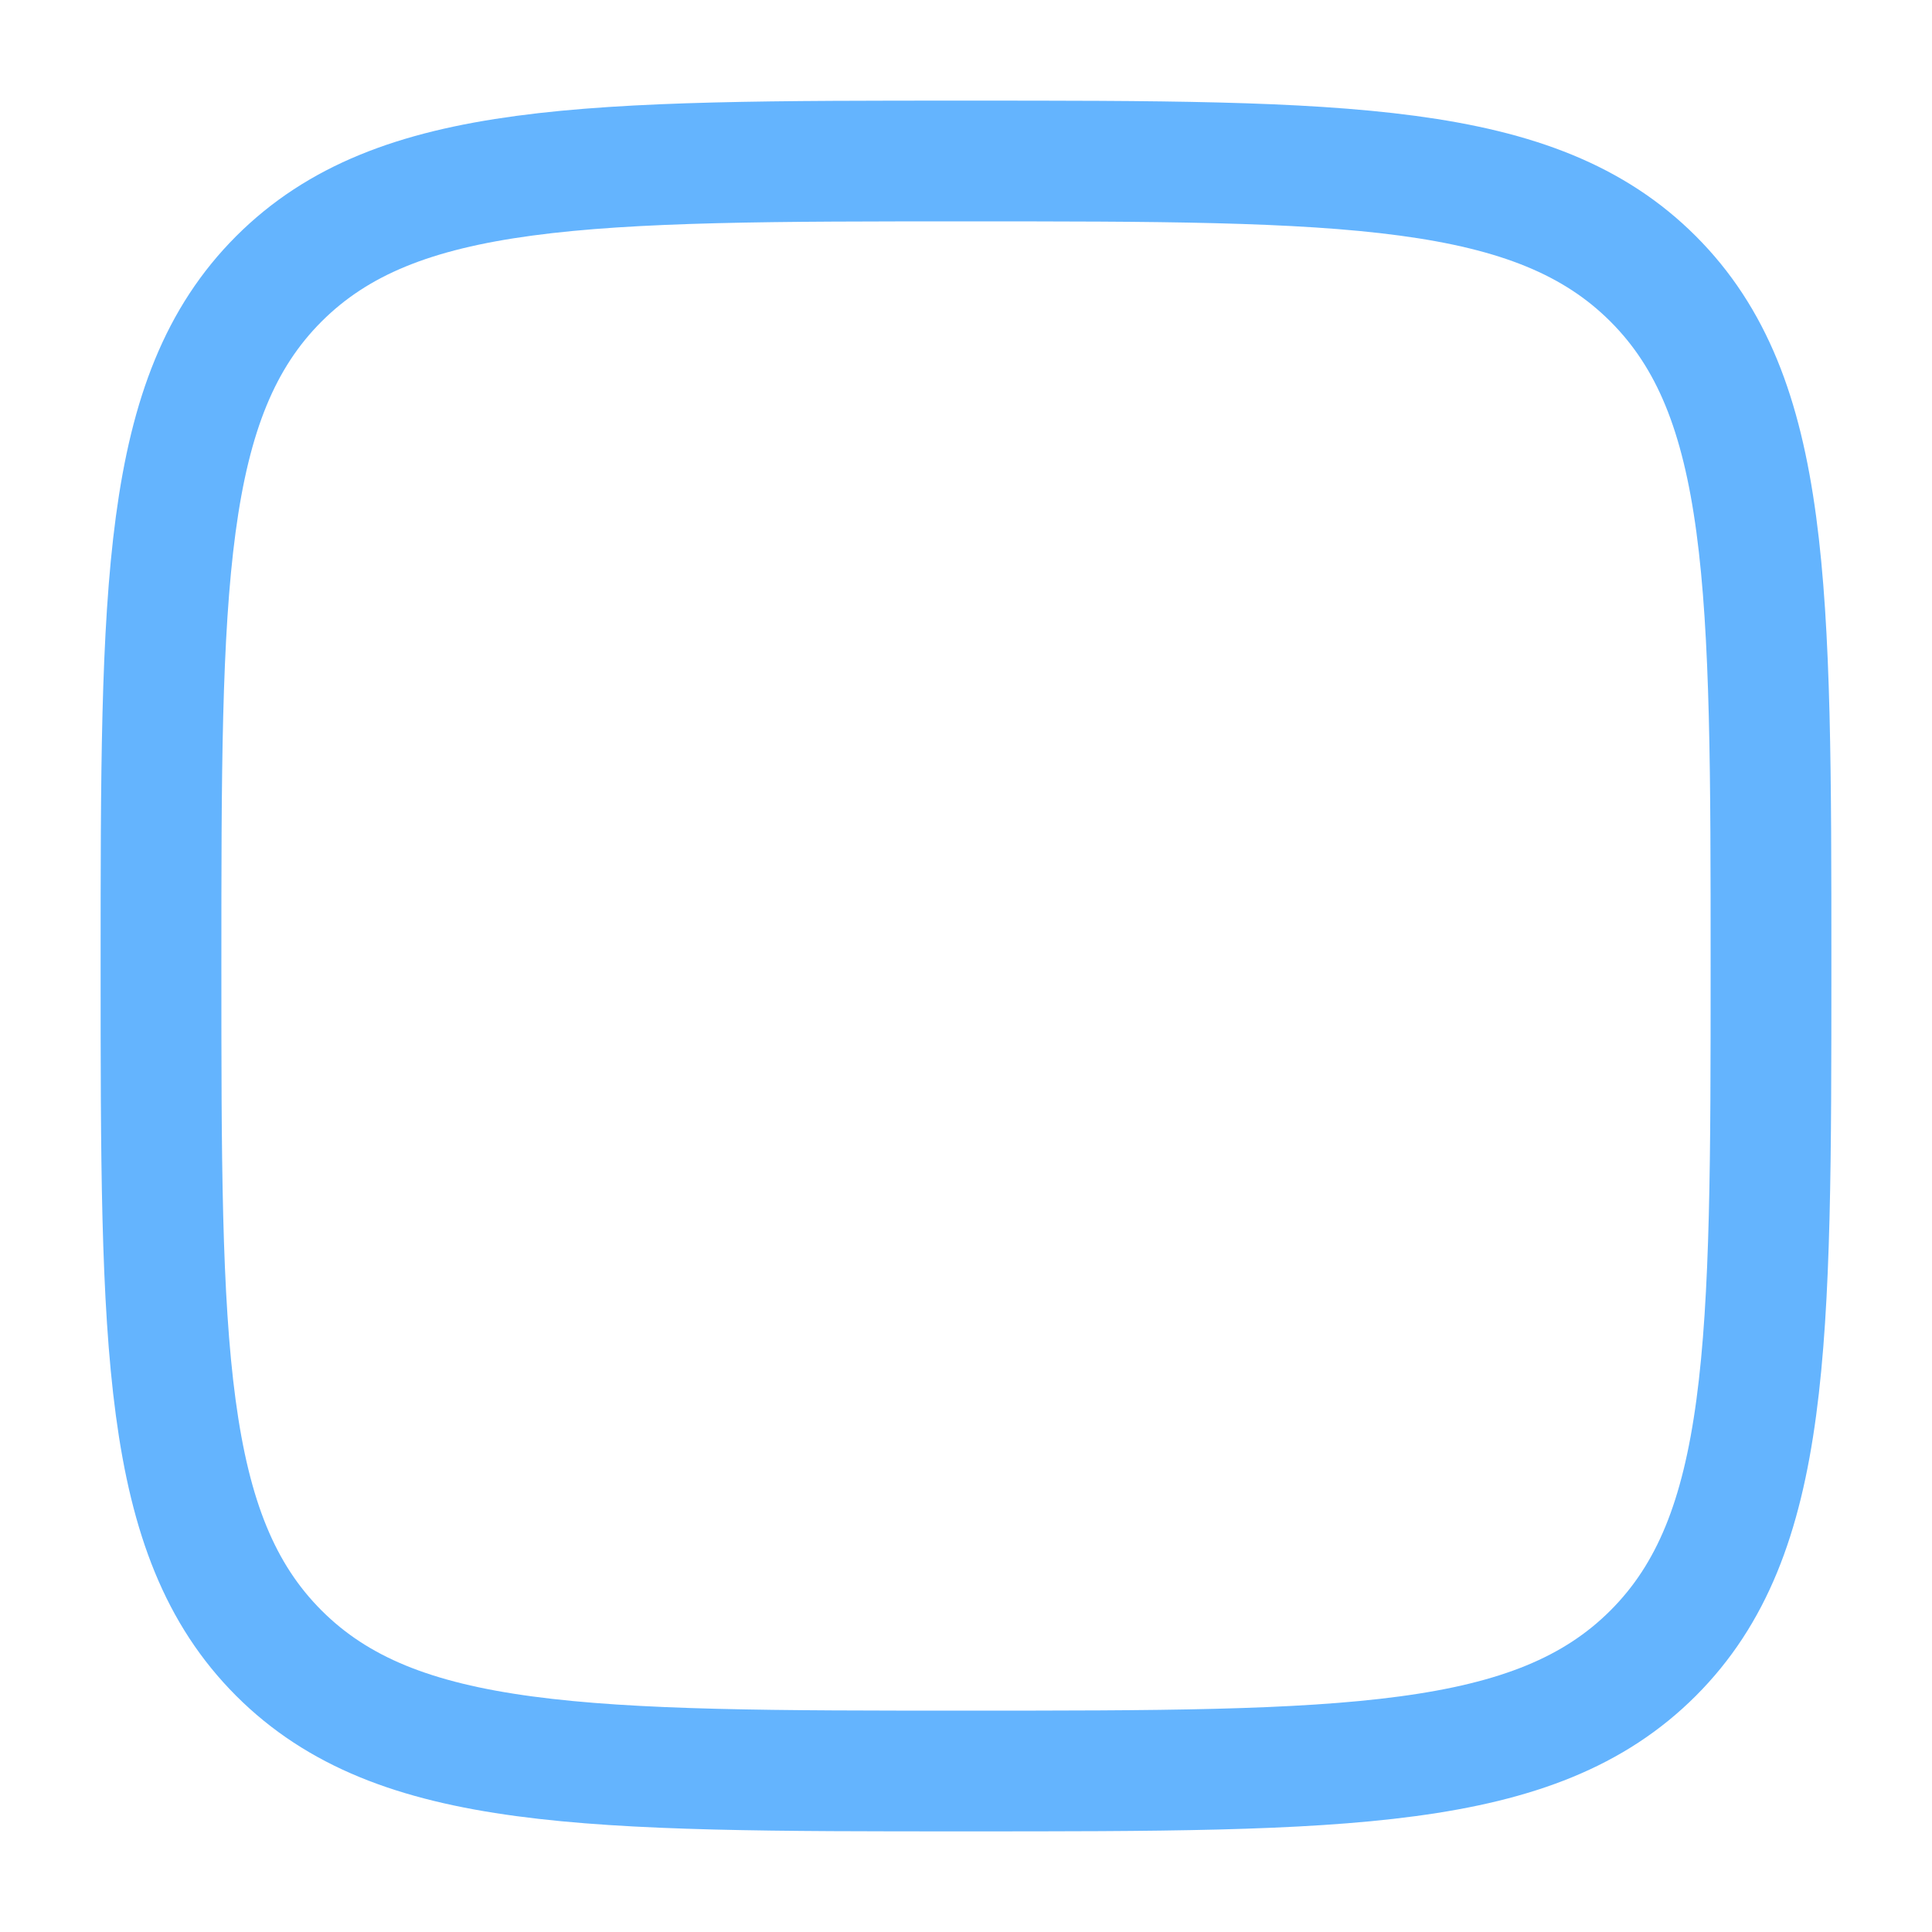
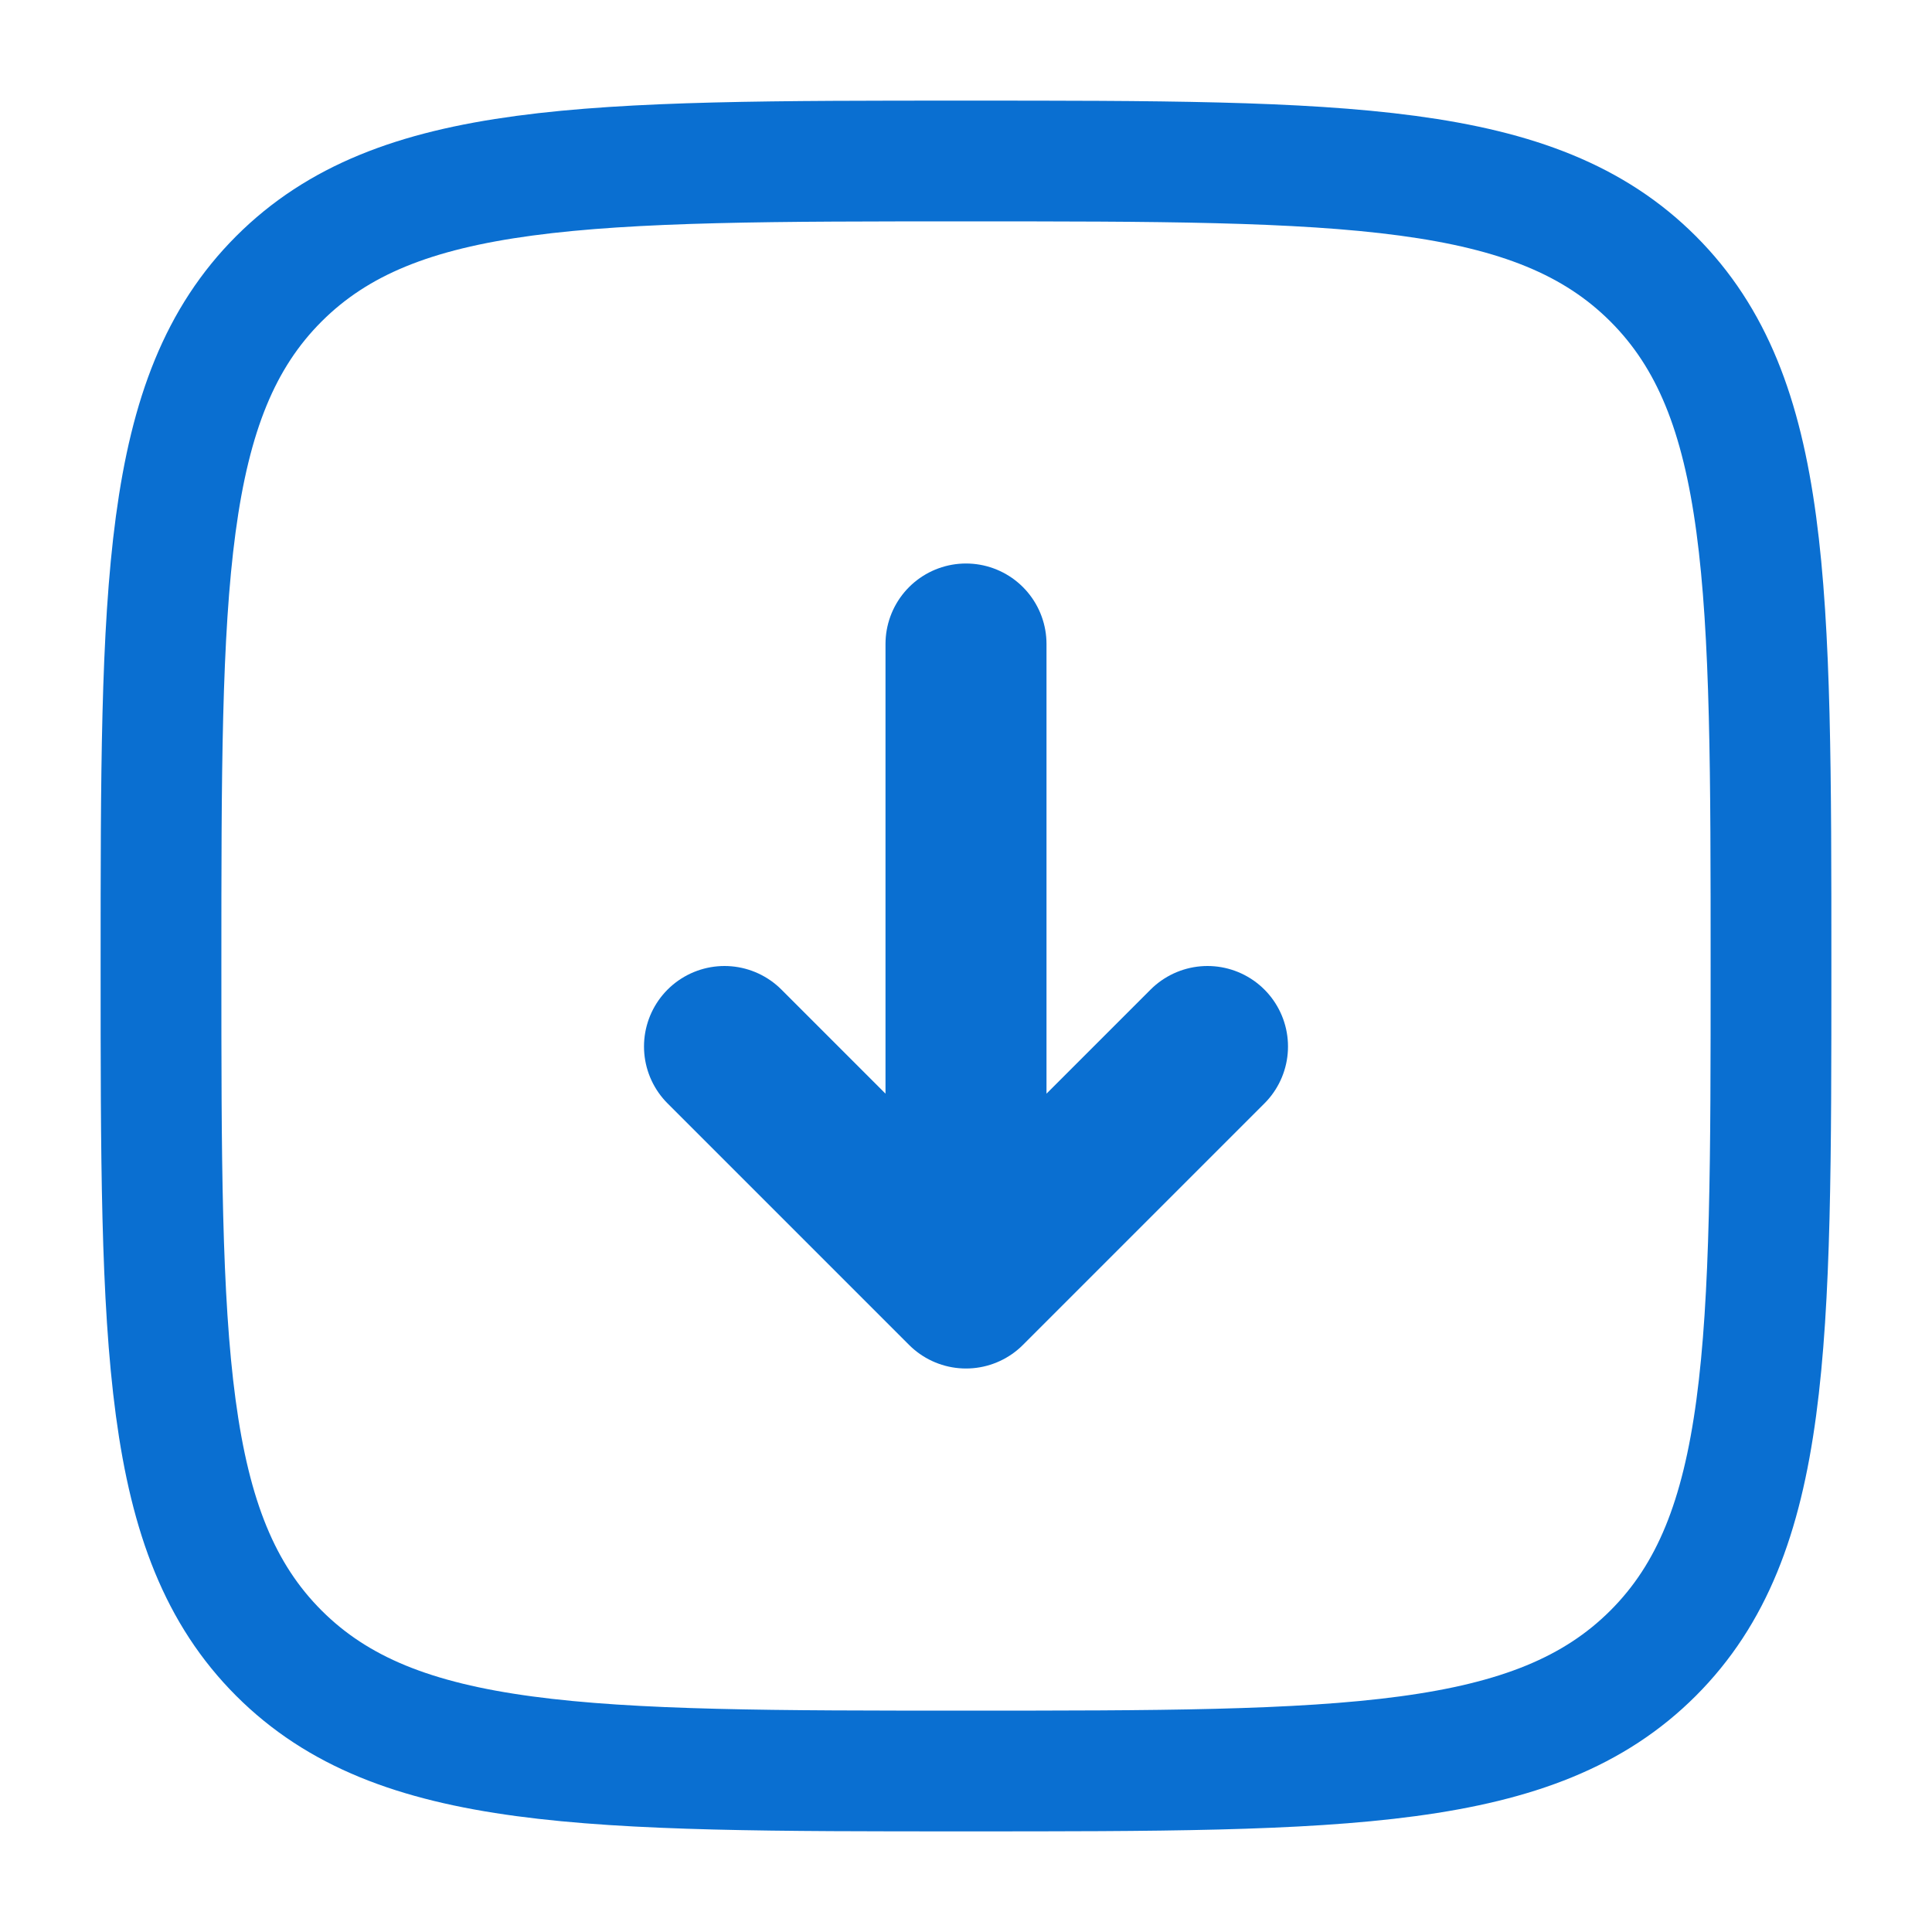
<svg xmlns="http://www.w3.org/2000/svg" viewBox="0 0 24 24" fill="none" id="Square-Arrow-Down--Streamline-Solar-Ar" height="24" width="24">
-   <path d="m12 8 0 8m0 0 3 -3m-3 3 -3 -3" stroke="#ffffffff" stroke-linecap="round" stroke-linejoin="round" stroke-width="2" />
-   <path d="M2 12c0 -4.714 0 -7.071 1.464 -8.536C4.929 2 7.286 2 12 2c4.714 0 7.071 0 8.536 1.464C22 4.929 22 7.286 22 12c0 4.714 0 7.071 -1.464 8.536C19.071 22 16.714 22 12 22c-4.714 0 -7.071 0 -8.536 -1.464C2 19.071 2 16.714 2 12Z" stroke="#64b4feff" stroke-width="1.5" />
+   <path d="m12 8 0 8m0 0 3 -3m-3 3 -3 -3" stroke="#0a6fd1" stroke-linecap="round" stroke-linejoin="round" stroke-width="2" />
+   <path d="M2 12c0 -4.714 0 -7.071 1.464 -8.536C4.929 2 7.286 2 12 2c4.714 0 7.071 0 8.536 1.464C22 4.929 22 7.286 22 12c0 4.714 0 7.071 -1.464 8.536C19.071 22 16.714 22 12 22c-4.714 0 -7.071 0 -8.536 -1.464C2 19.071 2 16.714 2 12Z" stroke="#0a6fd1" stroke-width="1.5" />
</svg>
